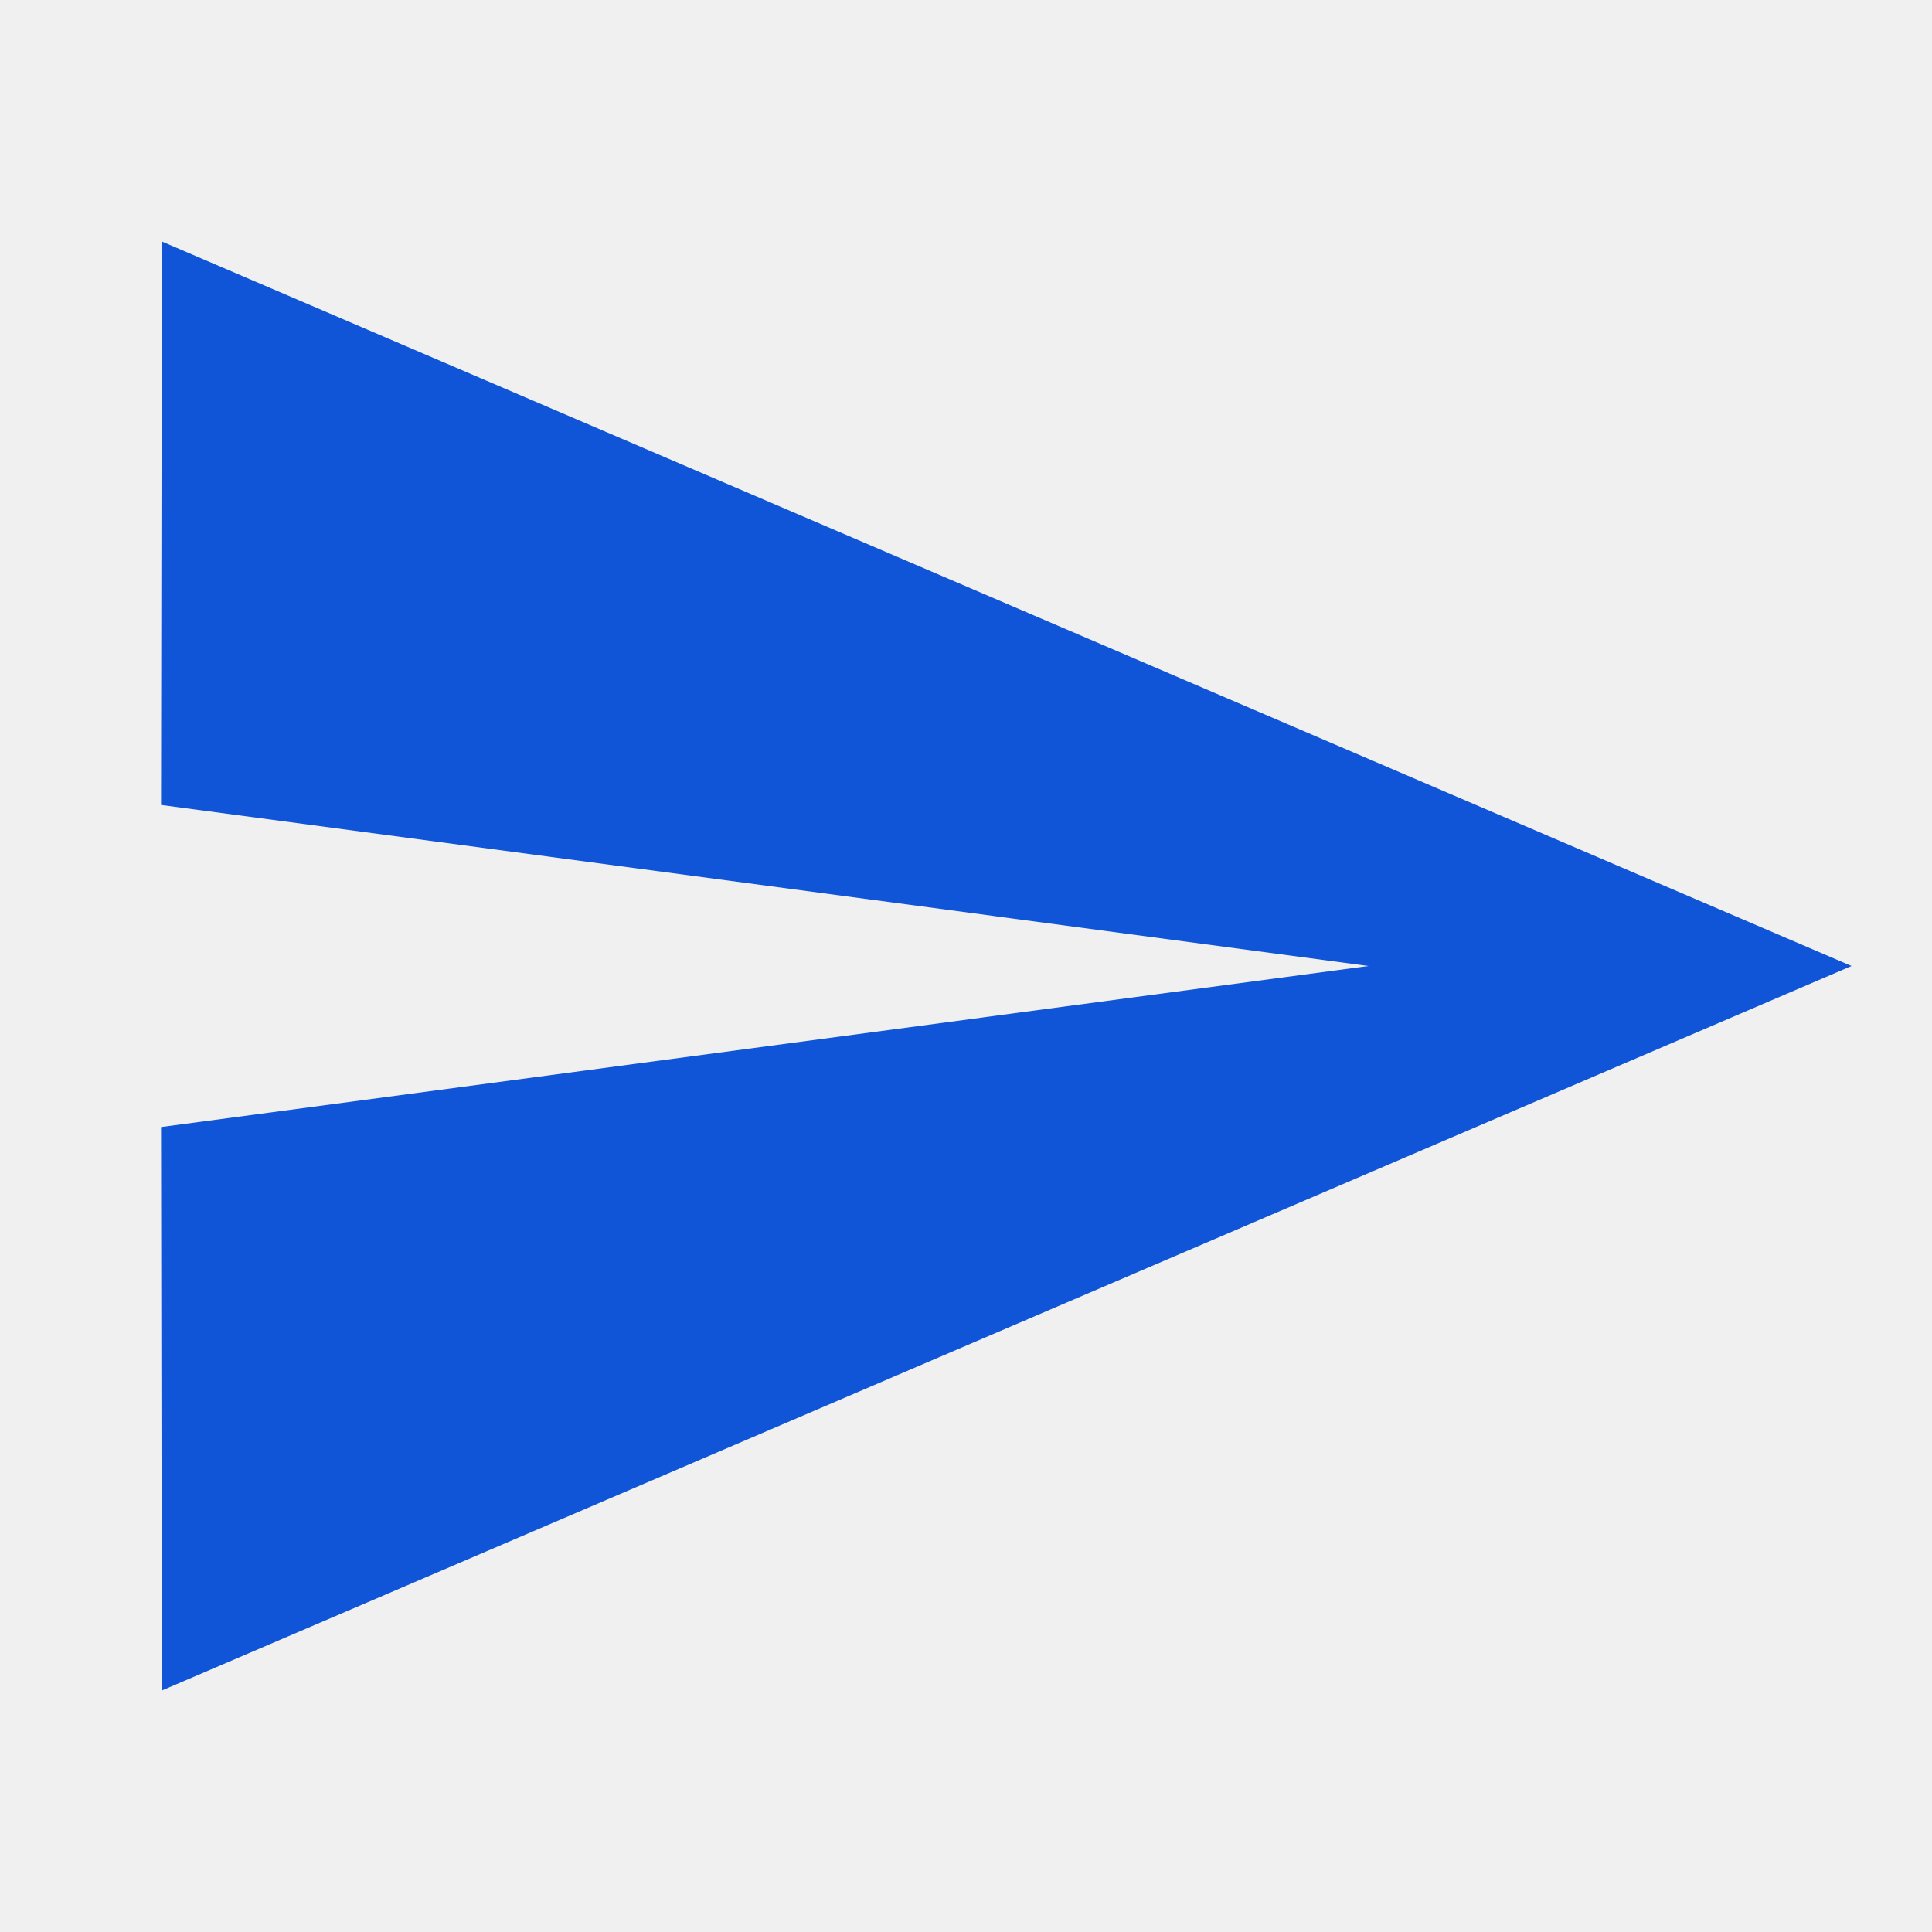
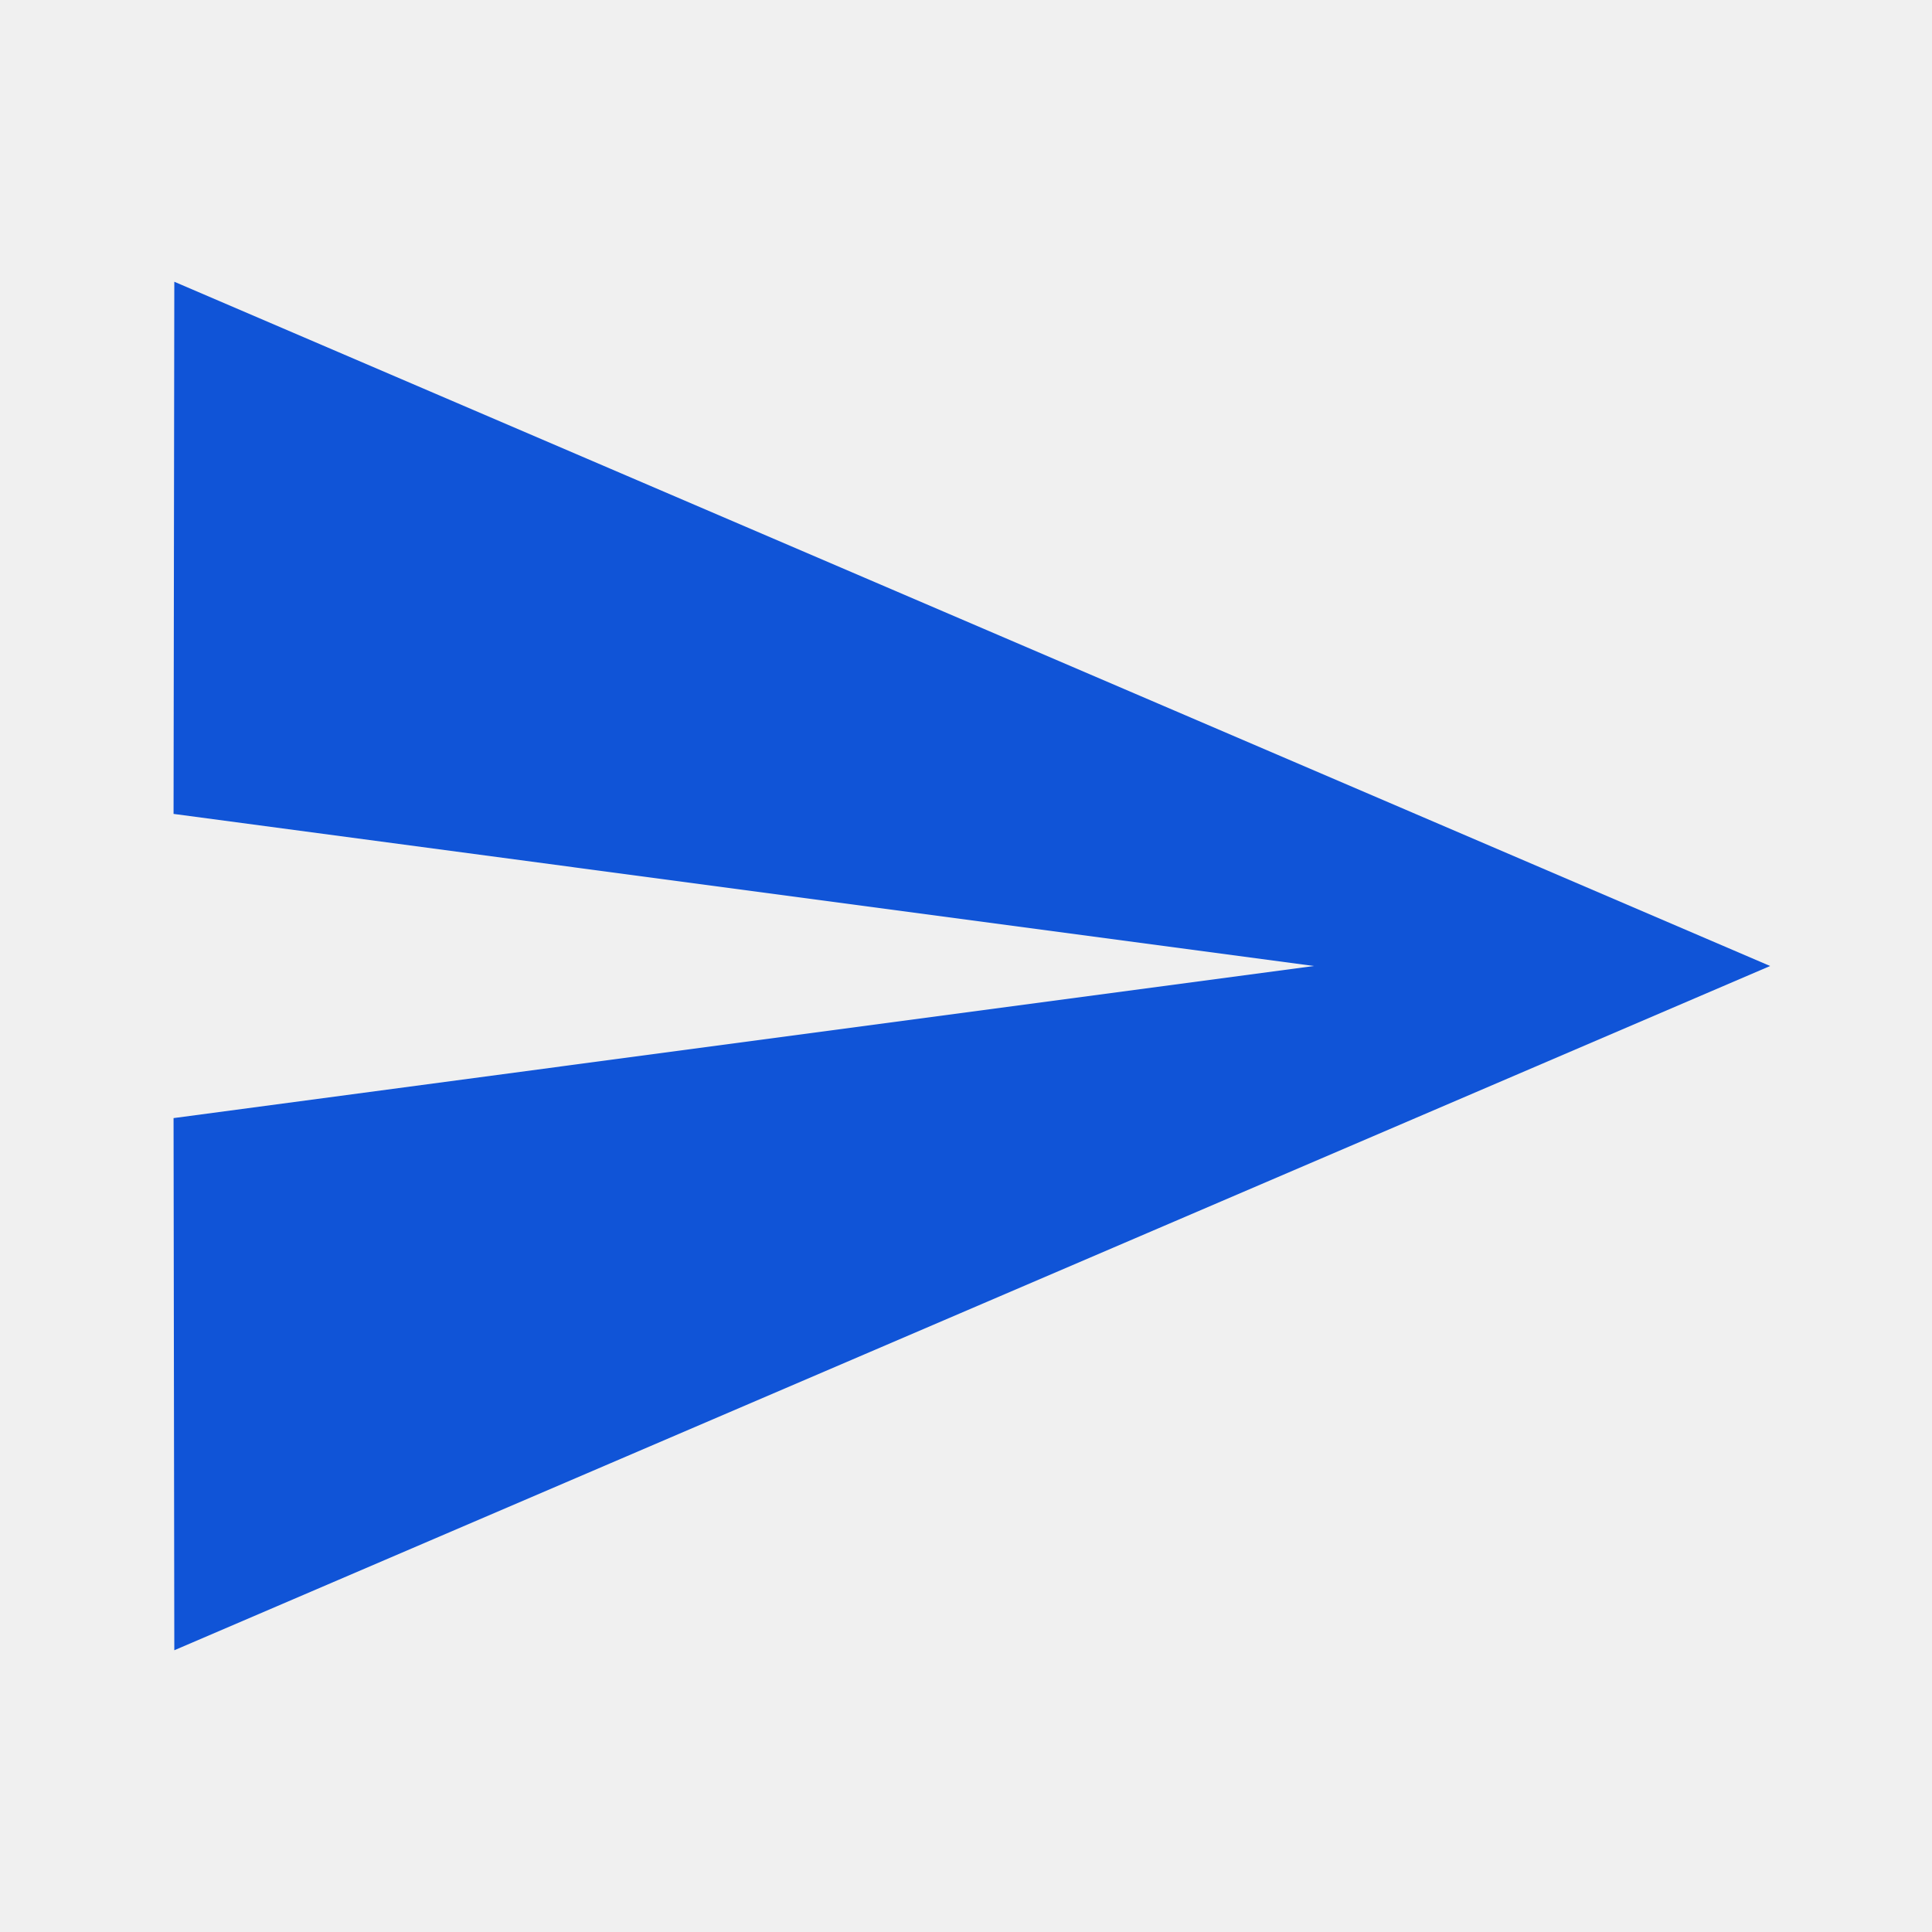
- <svg xmlns="http://www.w3.org/2000/svg" width="17" height="17" viewBox="0 0 17 17" fill="none">
-   <g clip-path="url(#clip0_141_138)">
-     <path d="M1.424 14.875L16.292 8.5L1.424 2.125L1.417 7.083L12.042 8.5L1.417 9.917L1.424 14.875Z" fill="#1054D7" />
+ <svg xmlns="http://www.w3.org/2000/svg" width="18" height="18" viewBox="0 0 18 18" fill="none">
+   <g clip-path="url(#clip0_429_881)">
+     <path d="M1.624 15.375L16.492 9L1.624 2.625L1.617 7.583L12.242 9L1.617 10.417L1.624 15.375Z" fill="#1054D7" />
  </g>
  <defs>
-     <clipPath id="clip0_141_138">
-       <rect width="17" height="17" fill="white" />
+     <clipPath id="clip0_429_881">
+       <rect width="17" height="17" fill="white" transform="translate(0.200012 0.5)" />
    </clipPath>
  </defs>
</svg>
